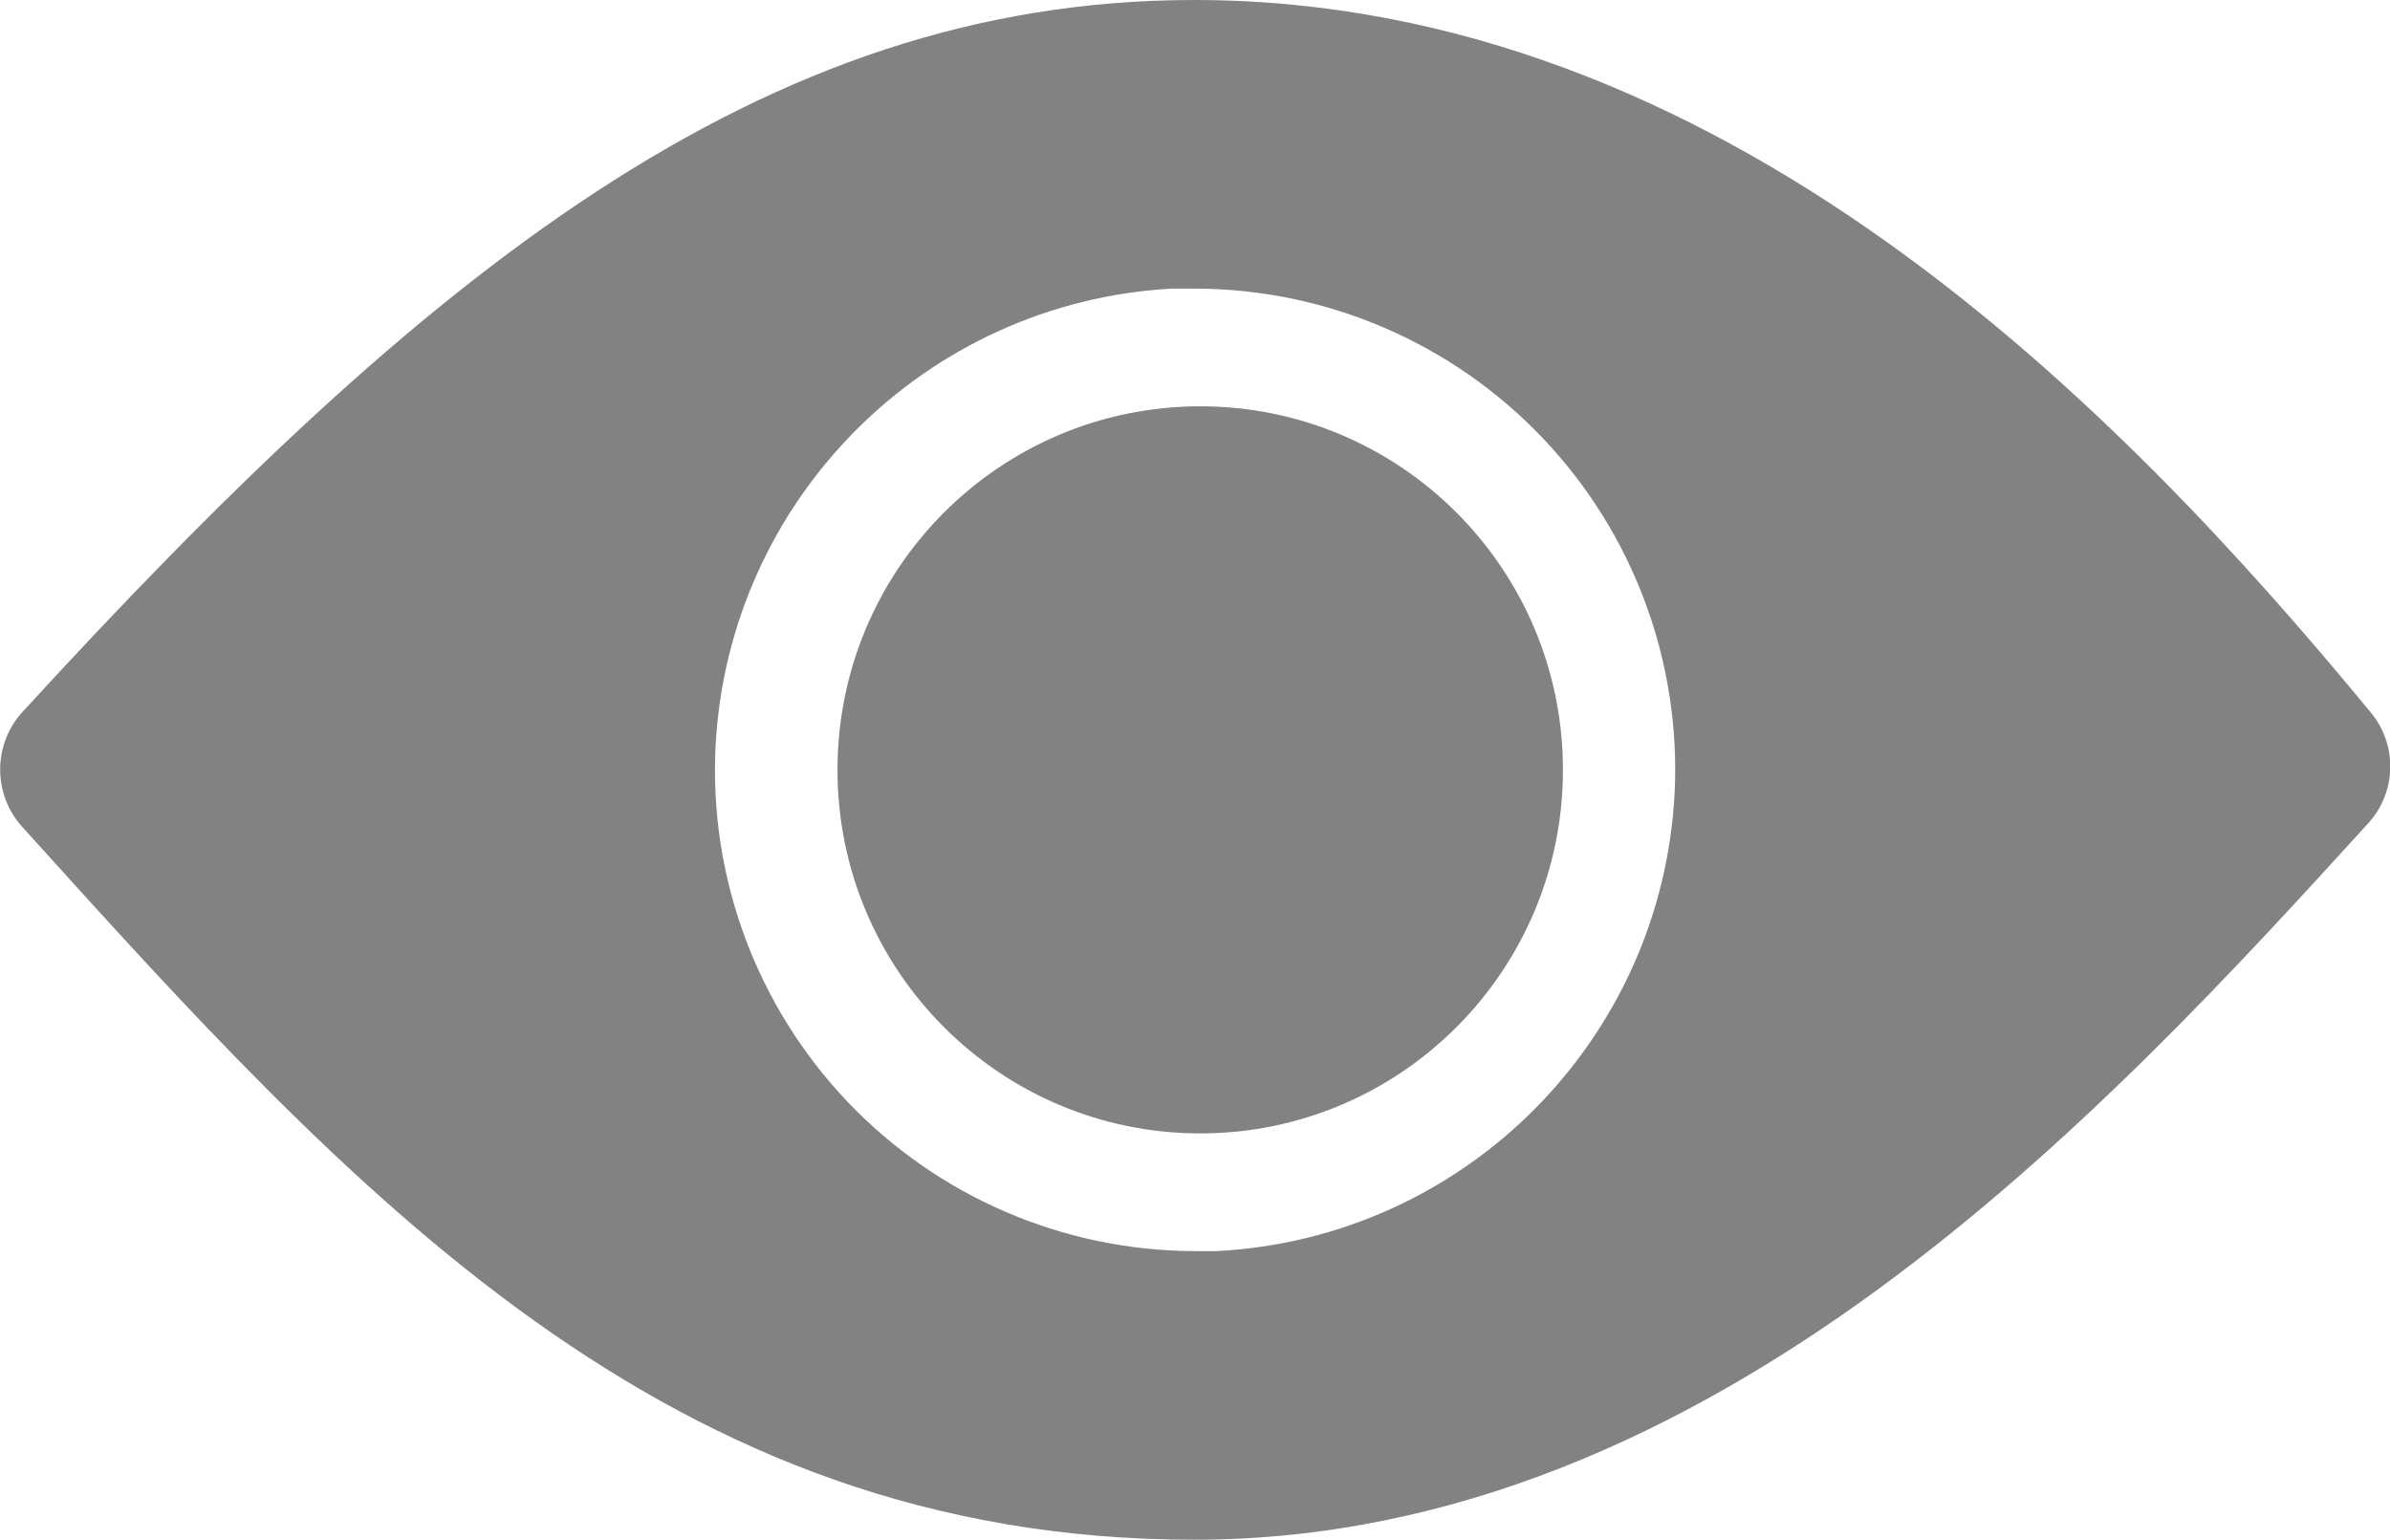
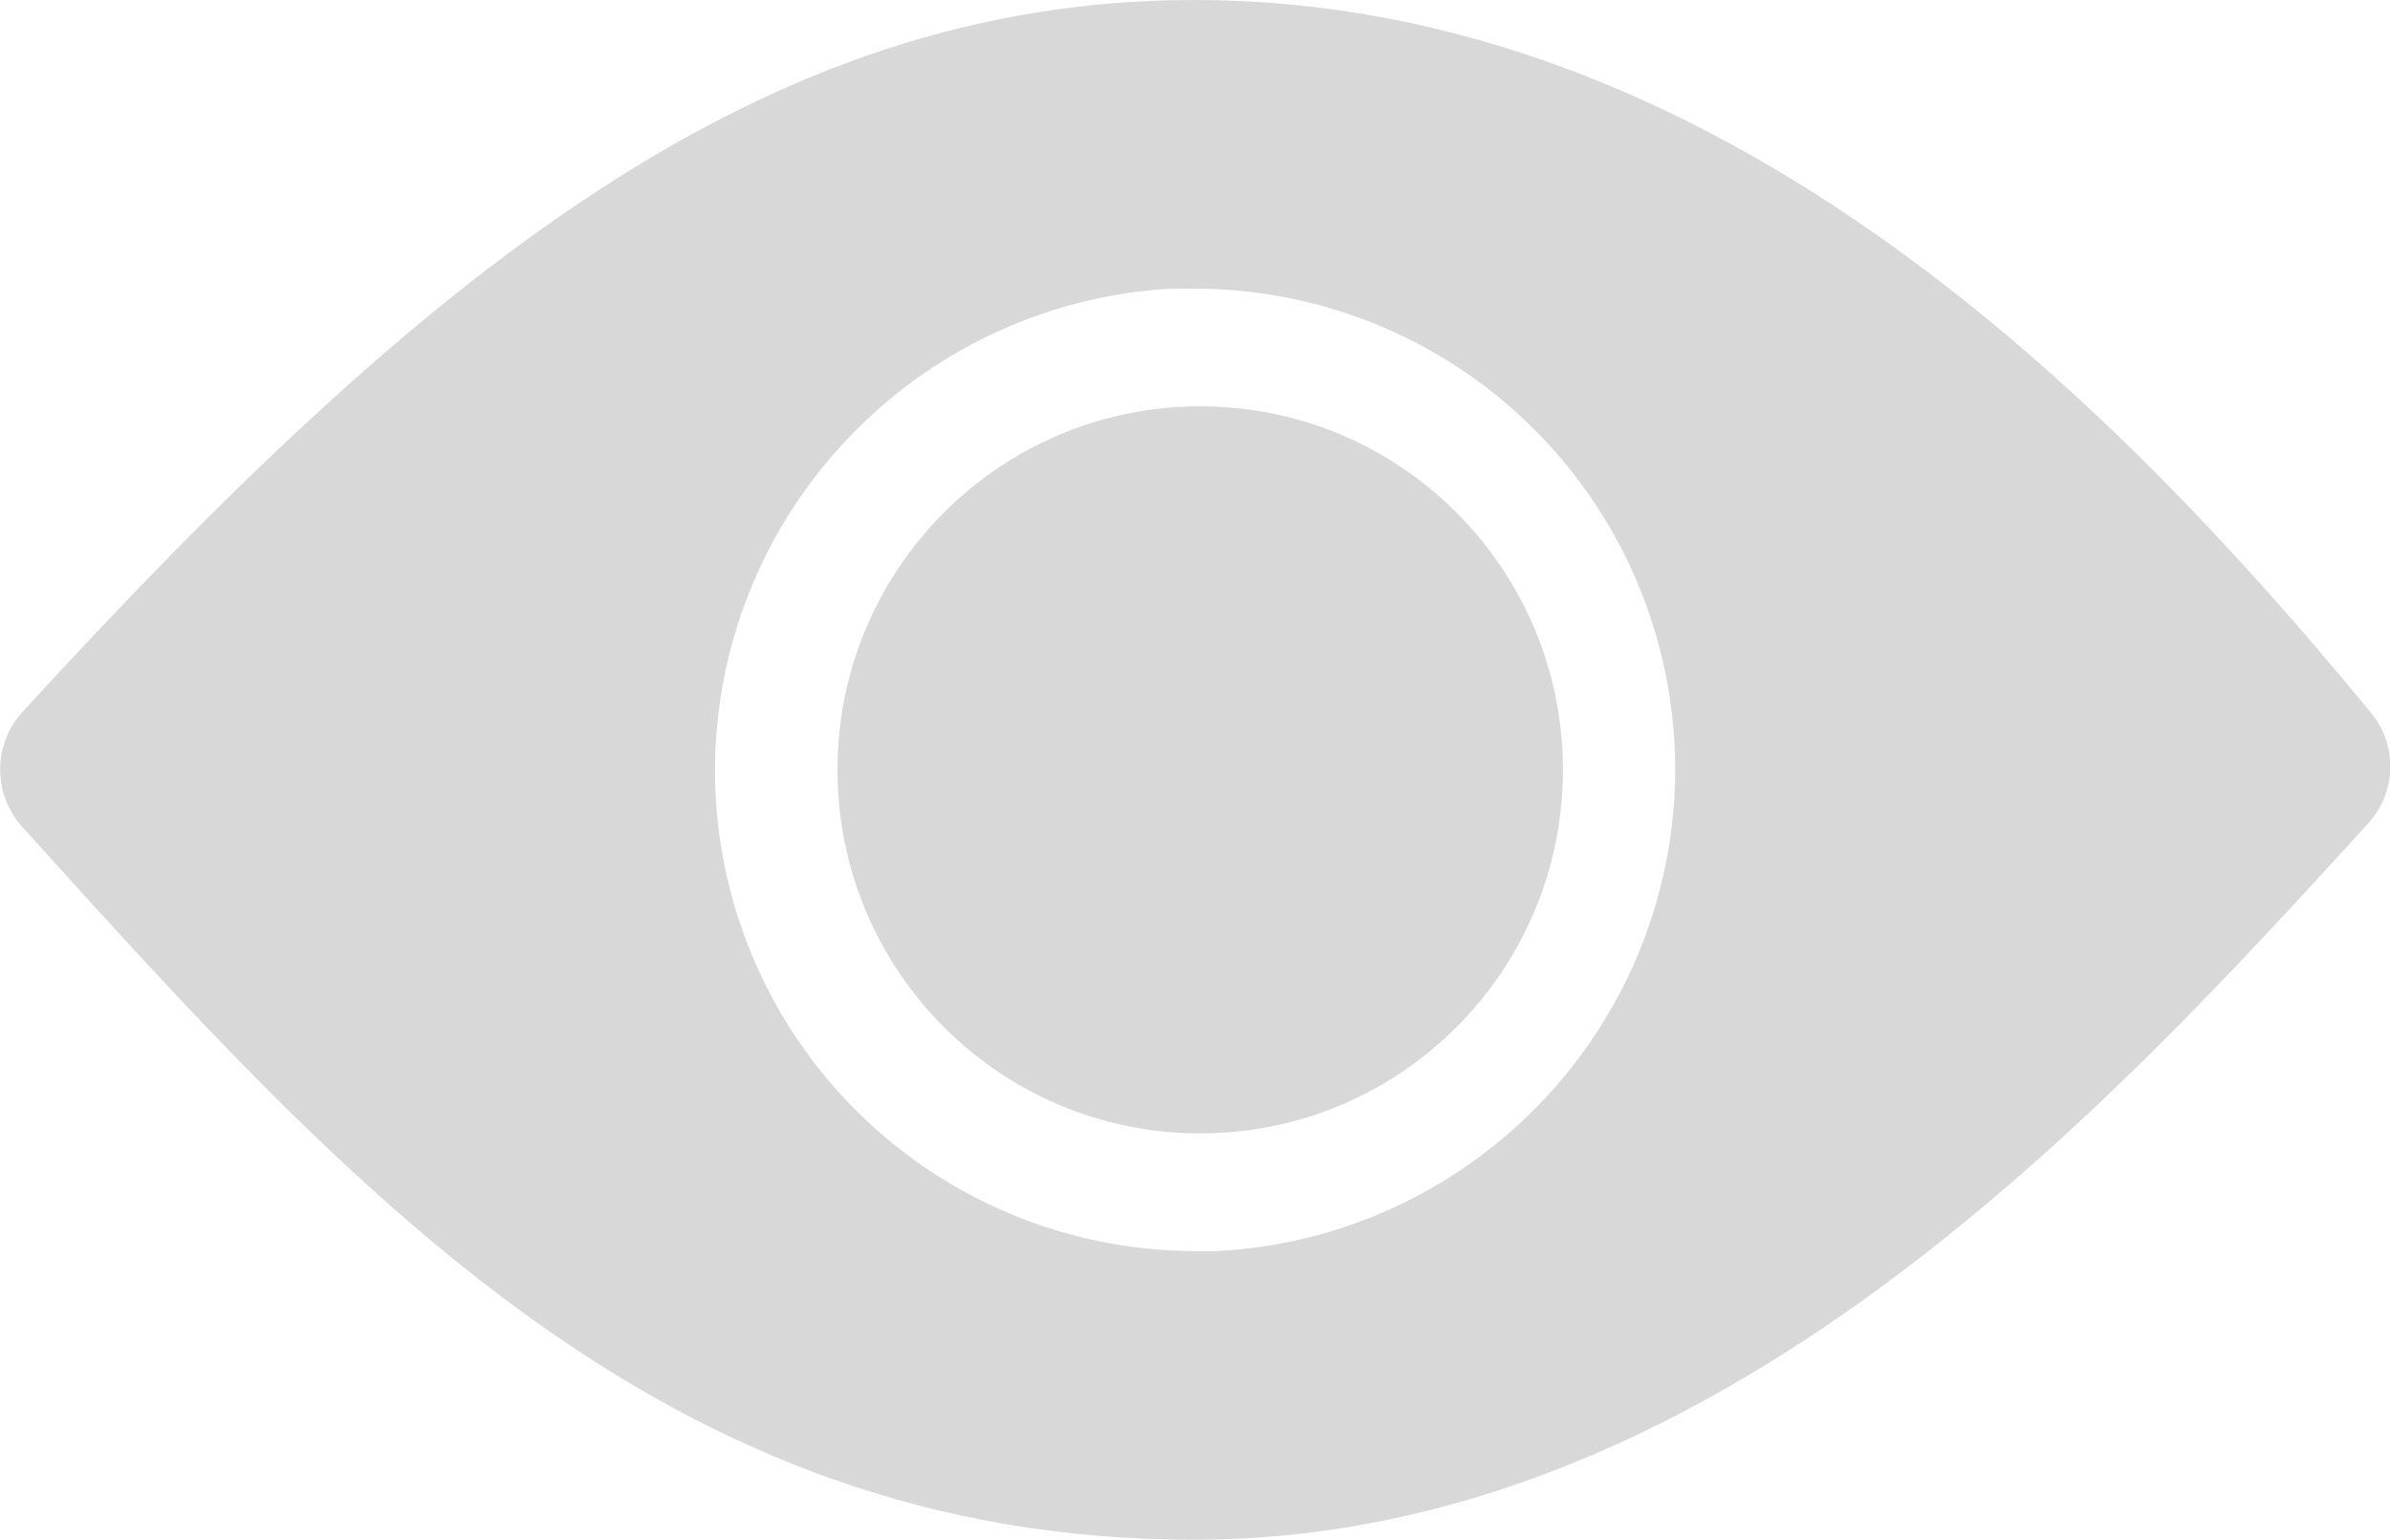
<svg xmlns="http://www.w3.org/2000/svg" id="ios-eye" width="13.969" height="9" viewBox="0 0 13.969 9">
-   <path id="Shape" d="M6.978,9C3.892,9,2.063,6.975.127,4.831a.5.5,0,0,1,0-.666C2.483,1.594,4.448,0,6.978,0c3.09,0,5.405,2.377,6.878,4.165a.493.493,0,0,1-.015.647C12.321,6.48,10.025,9,6.978,9Zm0-7.313-.13,0A2.827,2.827,0,0,0,4.181,4.369a2.811,2.811,0,0,0,2.8,2.944l.13,0A2.827,2.827,0,0,0,9.787,4.631a2.811,2.811,0,0,0-2.8-2.944Z" transform="translate(0.001)" fill="#828282" />
-   <ellipse id="Oval" cx="2.12" cy="2.125" rx="2.12" ry="2.125" transform="translate(4.895 2.375)" fill="#828282" />
+   <path id="Shape" d="M6.978,9C3.892,9,2.063,6.975.127,4.831a.5.5,0,0,1,0-.666C2.483,1.594,4.448,0,6.978,0c3.09,0,5.405,2.377,6.878,4.165a.493.493,0,0,1-.015.647C12.321,6.48,10.025,9,6.978,9Zm0-7.313-.13,0A2.827,2.827,0,0,0,4.181,4.369a2.811,2.811,0,0,0,2.8,2.944l.13,0A2.827,2.827,0,0,0,9.787,4.631a2.811,2.811,0,0,0-2.8-2.944Z" transform="translate(0.001)" fill="#D8D8D8" />
+   <ellipse id="Oval" cx="2.12" cy="2.125" rx="2.12" ry="2.125" transform="translate(4.895 2.375)" fill="#D8D8D8" />
</svg>
